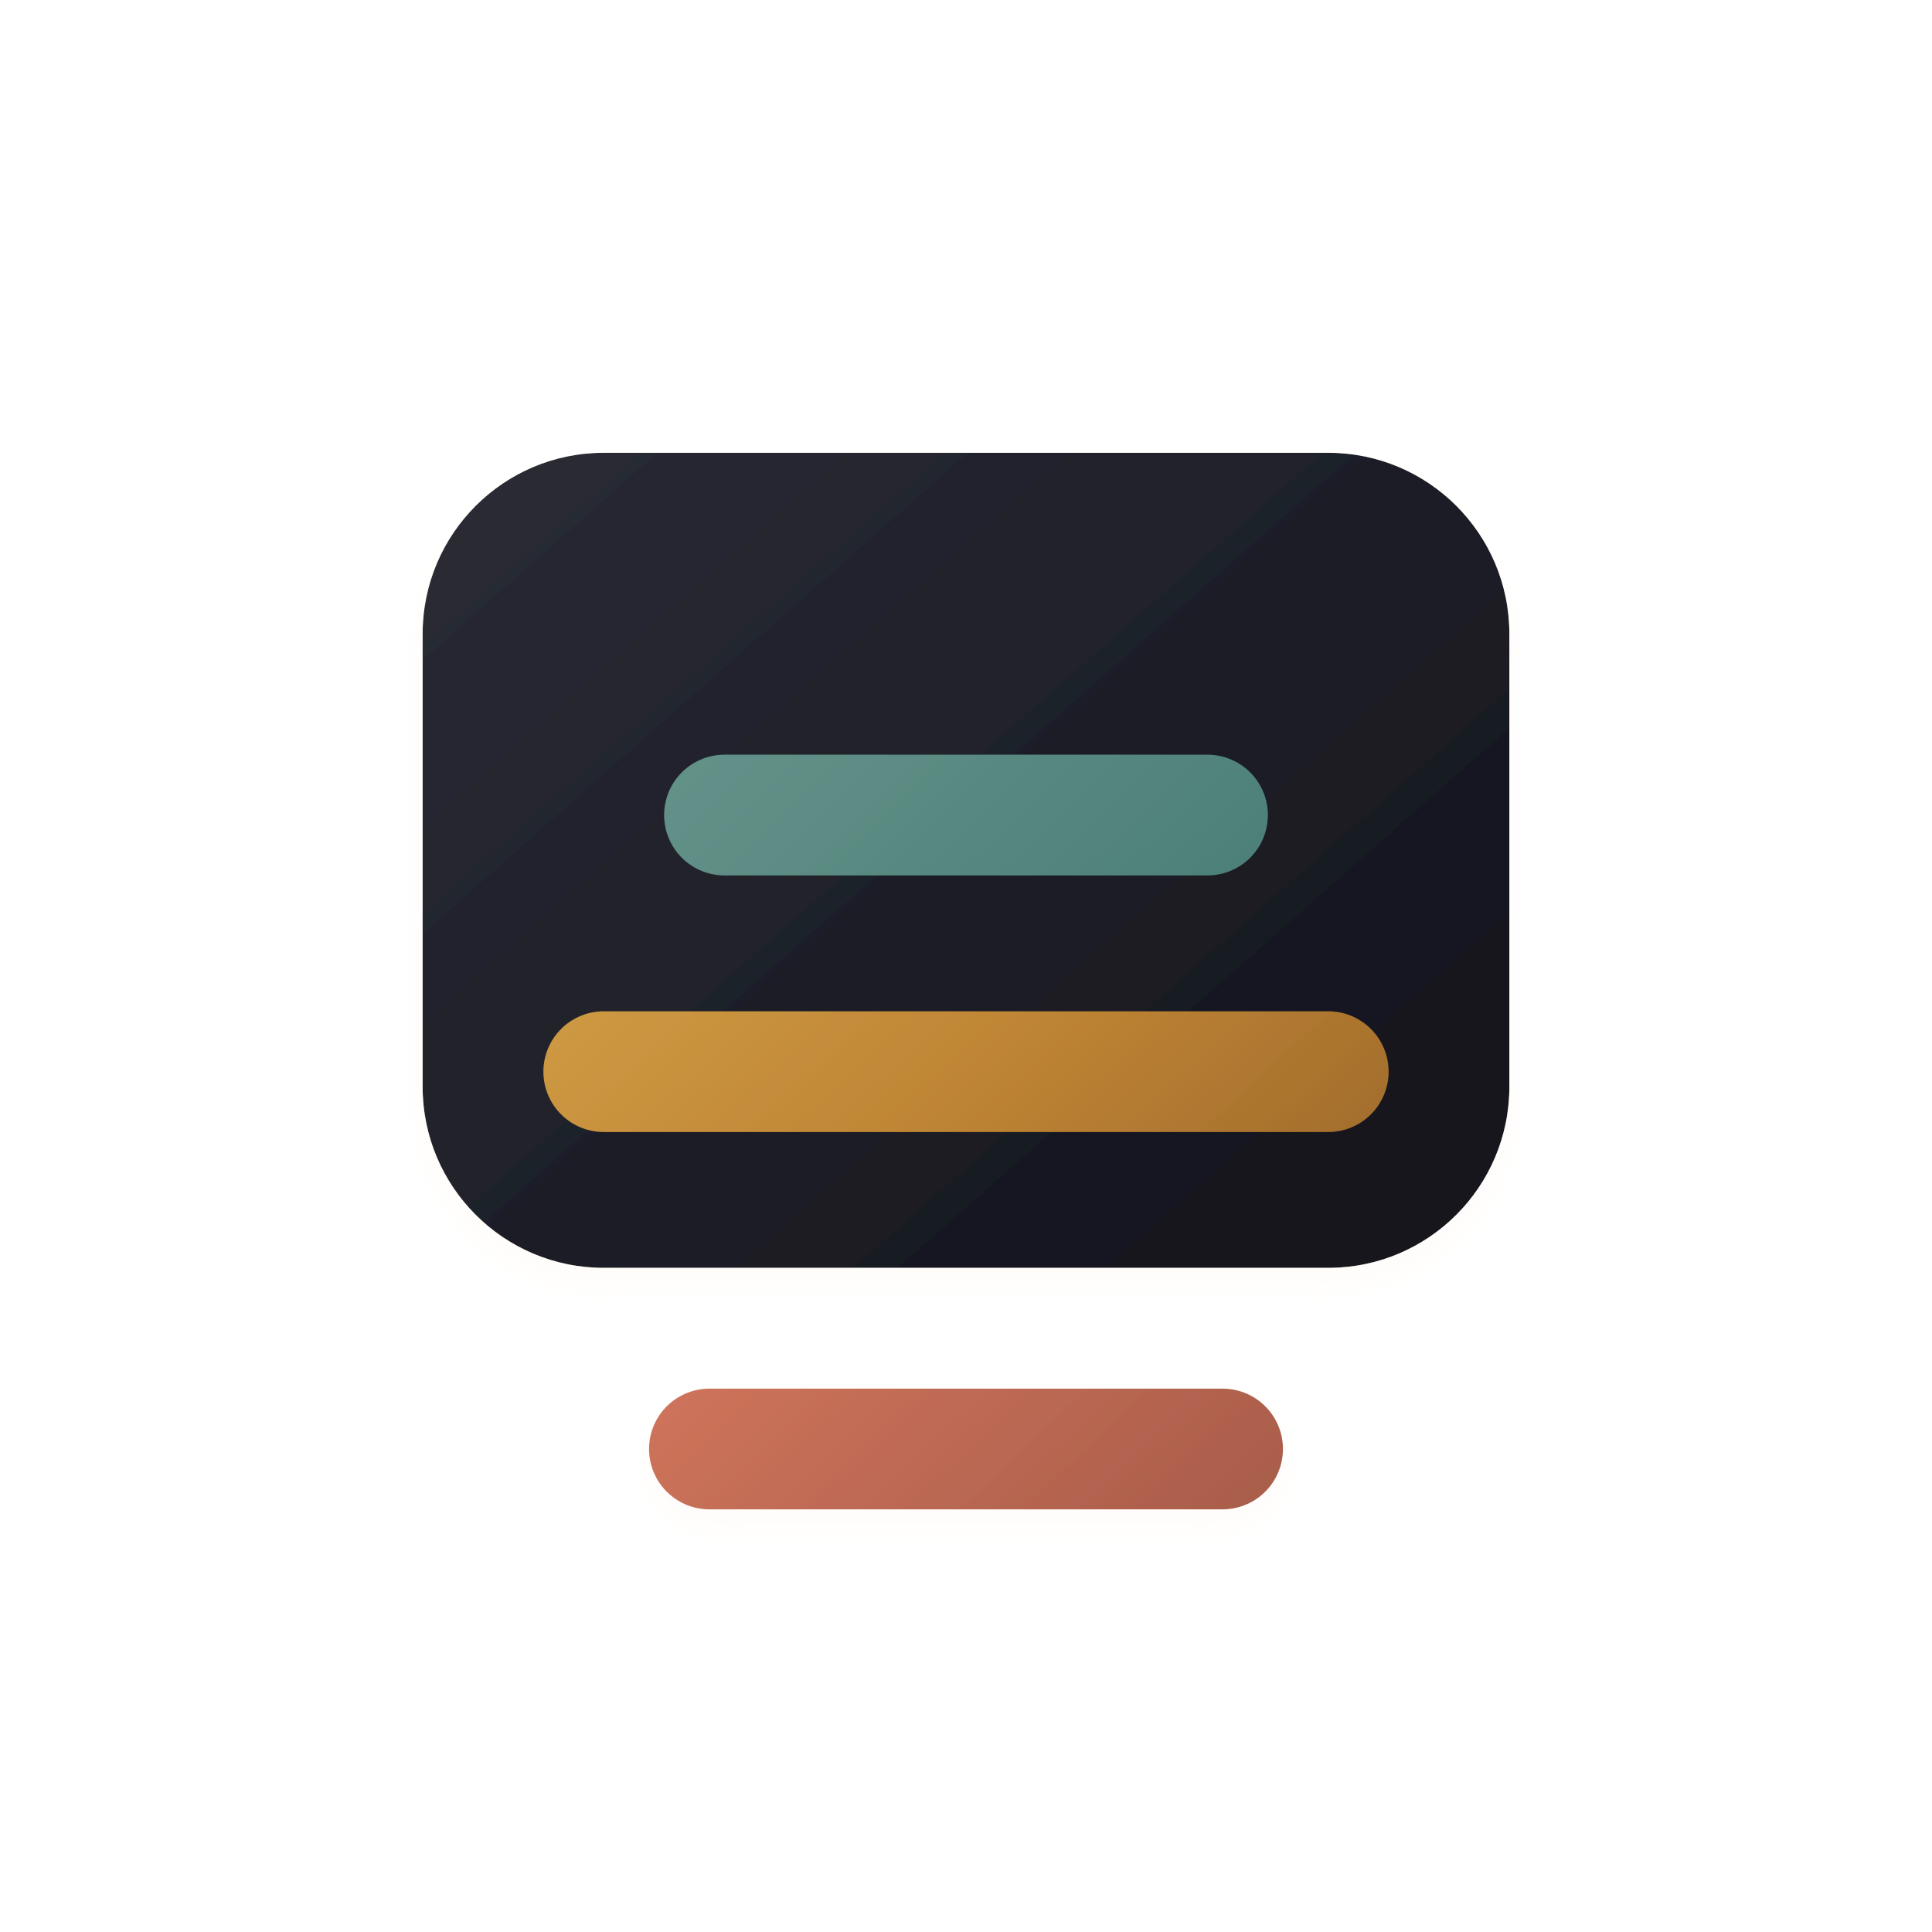
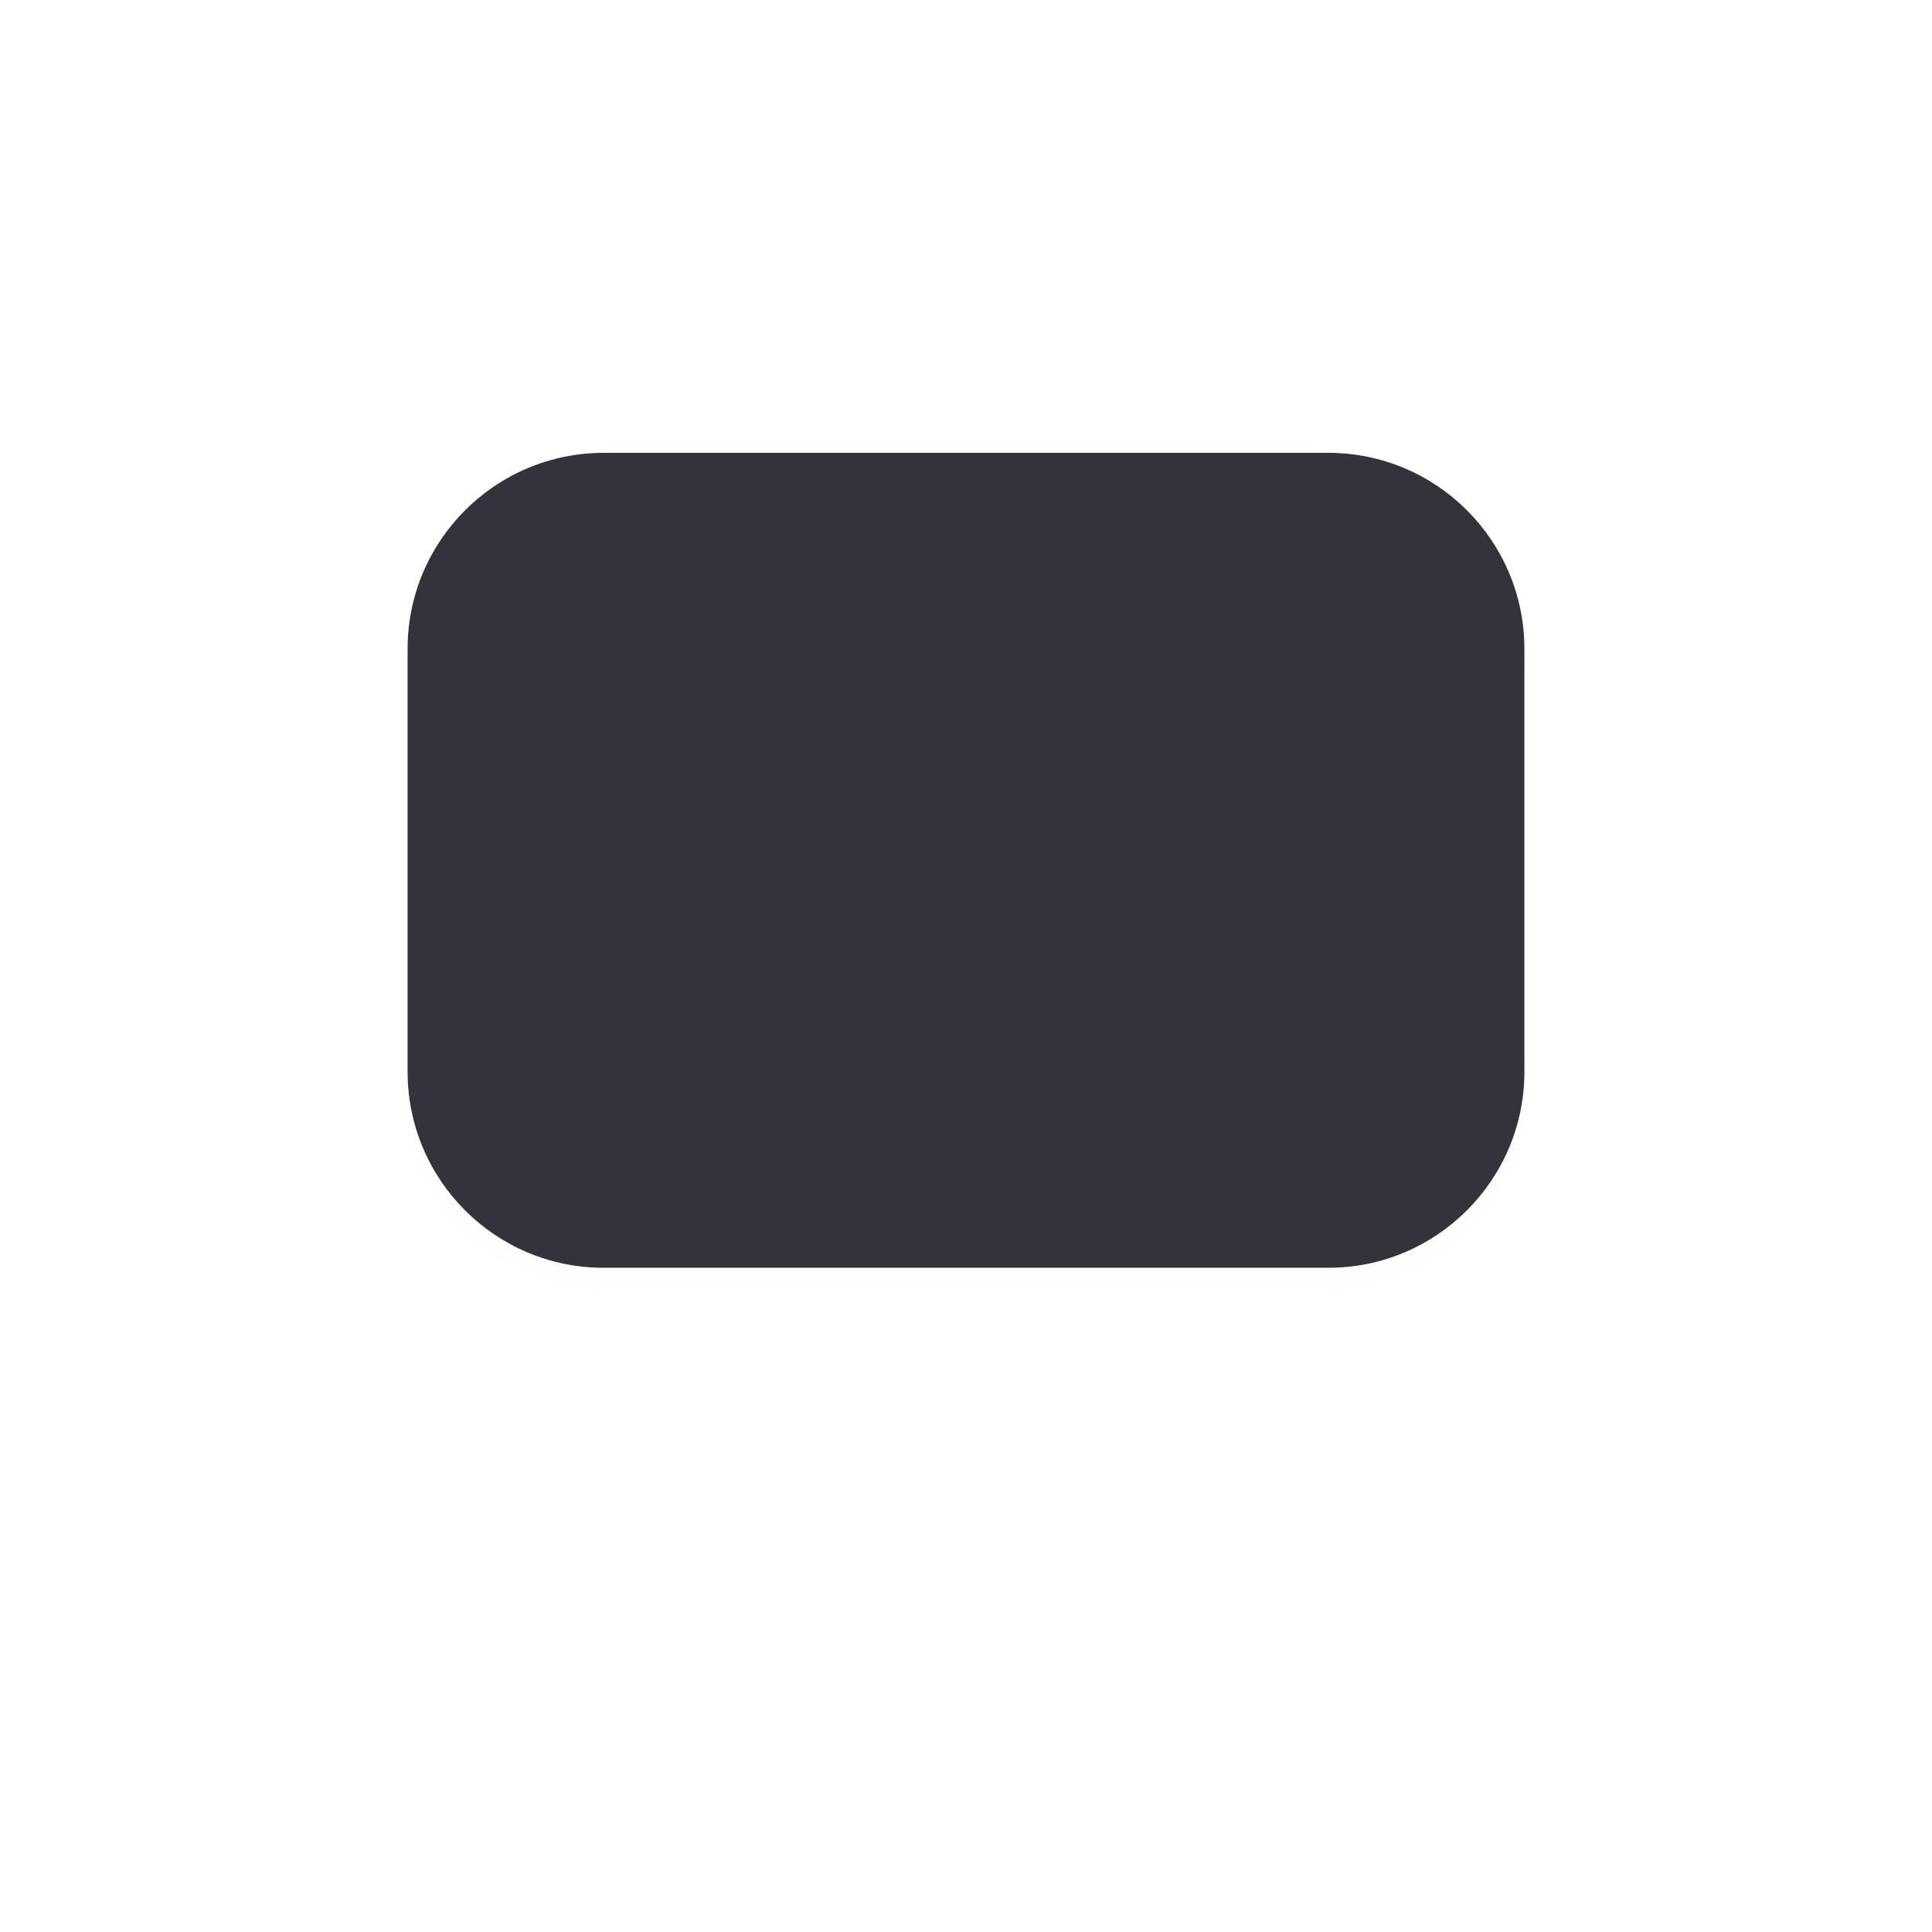
<svg xmlns="http://www.w3.org/2000/svg" viewBox="0 0 128 128" role="img" aria-label="Forge icon">
  <defs>
-     <filter id="depth" x="-45%" y="-45%" width="190%" height="190%">
-       <feDropShadow dx="0" dy="8" stdDeviation="5" flood-color="#221a16" flood-opacity=".22" />
-       <feDropShadow dx="0" dy="1" stdDeviation="1" flood-color="#fff8ef" flood-opacity=".34" />
+     <filter id="d" x="-35%" y="-35%" width="170%" height="170%">
+       <feDropShadow dx="0" dy="10" stdDeviation="6" flood-color="#2b211d" flood-opacity=".18" />
+       <feDropShadow dx="0" dy="1" stdDeviation="1" flood-color="#fffaf4" flood-opacity=".48" />
    </filter>
-     <linearGradient id="paper" x1="20" y1="14" x2="108" y2="116" gradientUnits="userSpaceOnUse">
-       <stop stop-color="#fff8ee" />
-       <stop offset="1" stop-color="#dfd1bf" />
+     <linearGradient id="ink" x1="18" y1="14" x2="108" y2="116">
+       <stop stop-color="#34333b" />
+       <stop offset="1" stop-color="#090b11" />
    </linearGradient>
-     <linearGradient id="ink" x1="18" y1="14" x2="108" y2="116" gradientUnits="userSpaceOnUse">
-       <stop stop-color="#31313b" />
-       <stop offset="1" stop-color="#080911" />
+     <linearGradient id="teal" x1="18" y1="20" x2="108" y2="112">
+       <stop stop-color="#83aaa0" />
+       <stop offset=".56" stop-color="#4f8077" />
+       <stop offset="1" stop-color="#274e51" />
    </linearGradient>
-     <linearGradient id="coral" x1="18" y1="16" x2="110" y2="114" gradientUnits="userSpaceOnUse">
-       <stop stop-color="#eda891" />
-       <stop offset=".55" stop-color="#ce735b" />
-       <stop offset="1" stop-color="#884a3c" />
+     <linearGradient id="clay" x1="18" y1="18" x2="108" y2="114">
+       <stop stop-color="#e7a28d" />
+       <stop offset=".55" stop-color="#bd7059" />
+       <stop offset="1" stop-color="#76473a" />
    </linearGradient>
-     <linearGradient id="rose" x1="18" y1="16" x2="108" y2="116" gradientUnits="userSpaceOnUse">
-       <stop stop-color="#e4a4ad" />
-       <stop offset=".55" stop-color="#ba6c84" />
-       <stop offset="1" stop-color="#6f425b" />
-     </linearGradient>
-     <linearGradient id="teal" x1="16" y1="16" x2="108" y2="112" gradientUnits="userSpaceOnUse">
-       <stop stop-color="#83aaa0" />
-       <stop offset=".55" stop-color="#4f827a" />
-       <stop offset="1" stop-color="#244d52" />
-     </linearGradient>
-     <linearGradient id="blue" x1="18" y1="16" x2="108" y2="112" gradientUnits="userSpaceOnUse">
-       <stop stop-color="#7891b7" />
-       <stop offset=".56" stop-color="#496c9a" />
-       <stop offset="1" stop-color="#1e2d55" />
-     </linearGradient>
-     <linearGradient id="gold" x1="20" y1="16" x2="108" y2="112" gradientUnits="userSpaceOnUse">
-       <stop stop-color="#f0c763" />
-       <stop offset=".55" stop-color="#be8434" />
-       <stop offset="1" stop-color="#6e421e" />
+     <linearGradient id="gold" x1="20" y1="16" x2="108" y2="112">
+       <stop stop-color="#efc868" />
+       <stop offset=".58" stop-color="#bd8337" />
+       <stop offset="1" stop-color="#6d4522" />
    </linearGradient>
  </defs>
-   <g filter="url(#depth)">
-     <rect x="28" y="30" width="72" height="54" rx="12" fill="url(#ink)" />
-     <path d="M40 71h48" stroke="url(#gold)" stroke-width="8" stroke-linecap="round" />
-     <path d="M48 54h32" stroke="url(#teal)" stroke-width="8" stroke-linecap="round" />
-     <path d="M47 96h34" stroke="url(#coral)" stroke-width="8" stroke-linecap="round" />
+   <g filter="url(#d)">
+     <rect x="27" y="30" width="74" height="54" rx="13" fill="url(#ink)" />
+     <path d="M40 70h48" stroke="url(#gold)" stroke-width="8" stroke-linecap="round" />
+     <path d="M48 53h32" stroke="url(#teal)" stroke-width="8" stroke-linecap="round" />
+     <path d="M47 96h34" stroke="url(#clay)" stroke-width="8" stroke-linecap="round" />
  </g>
</svg>
